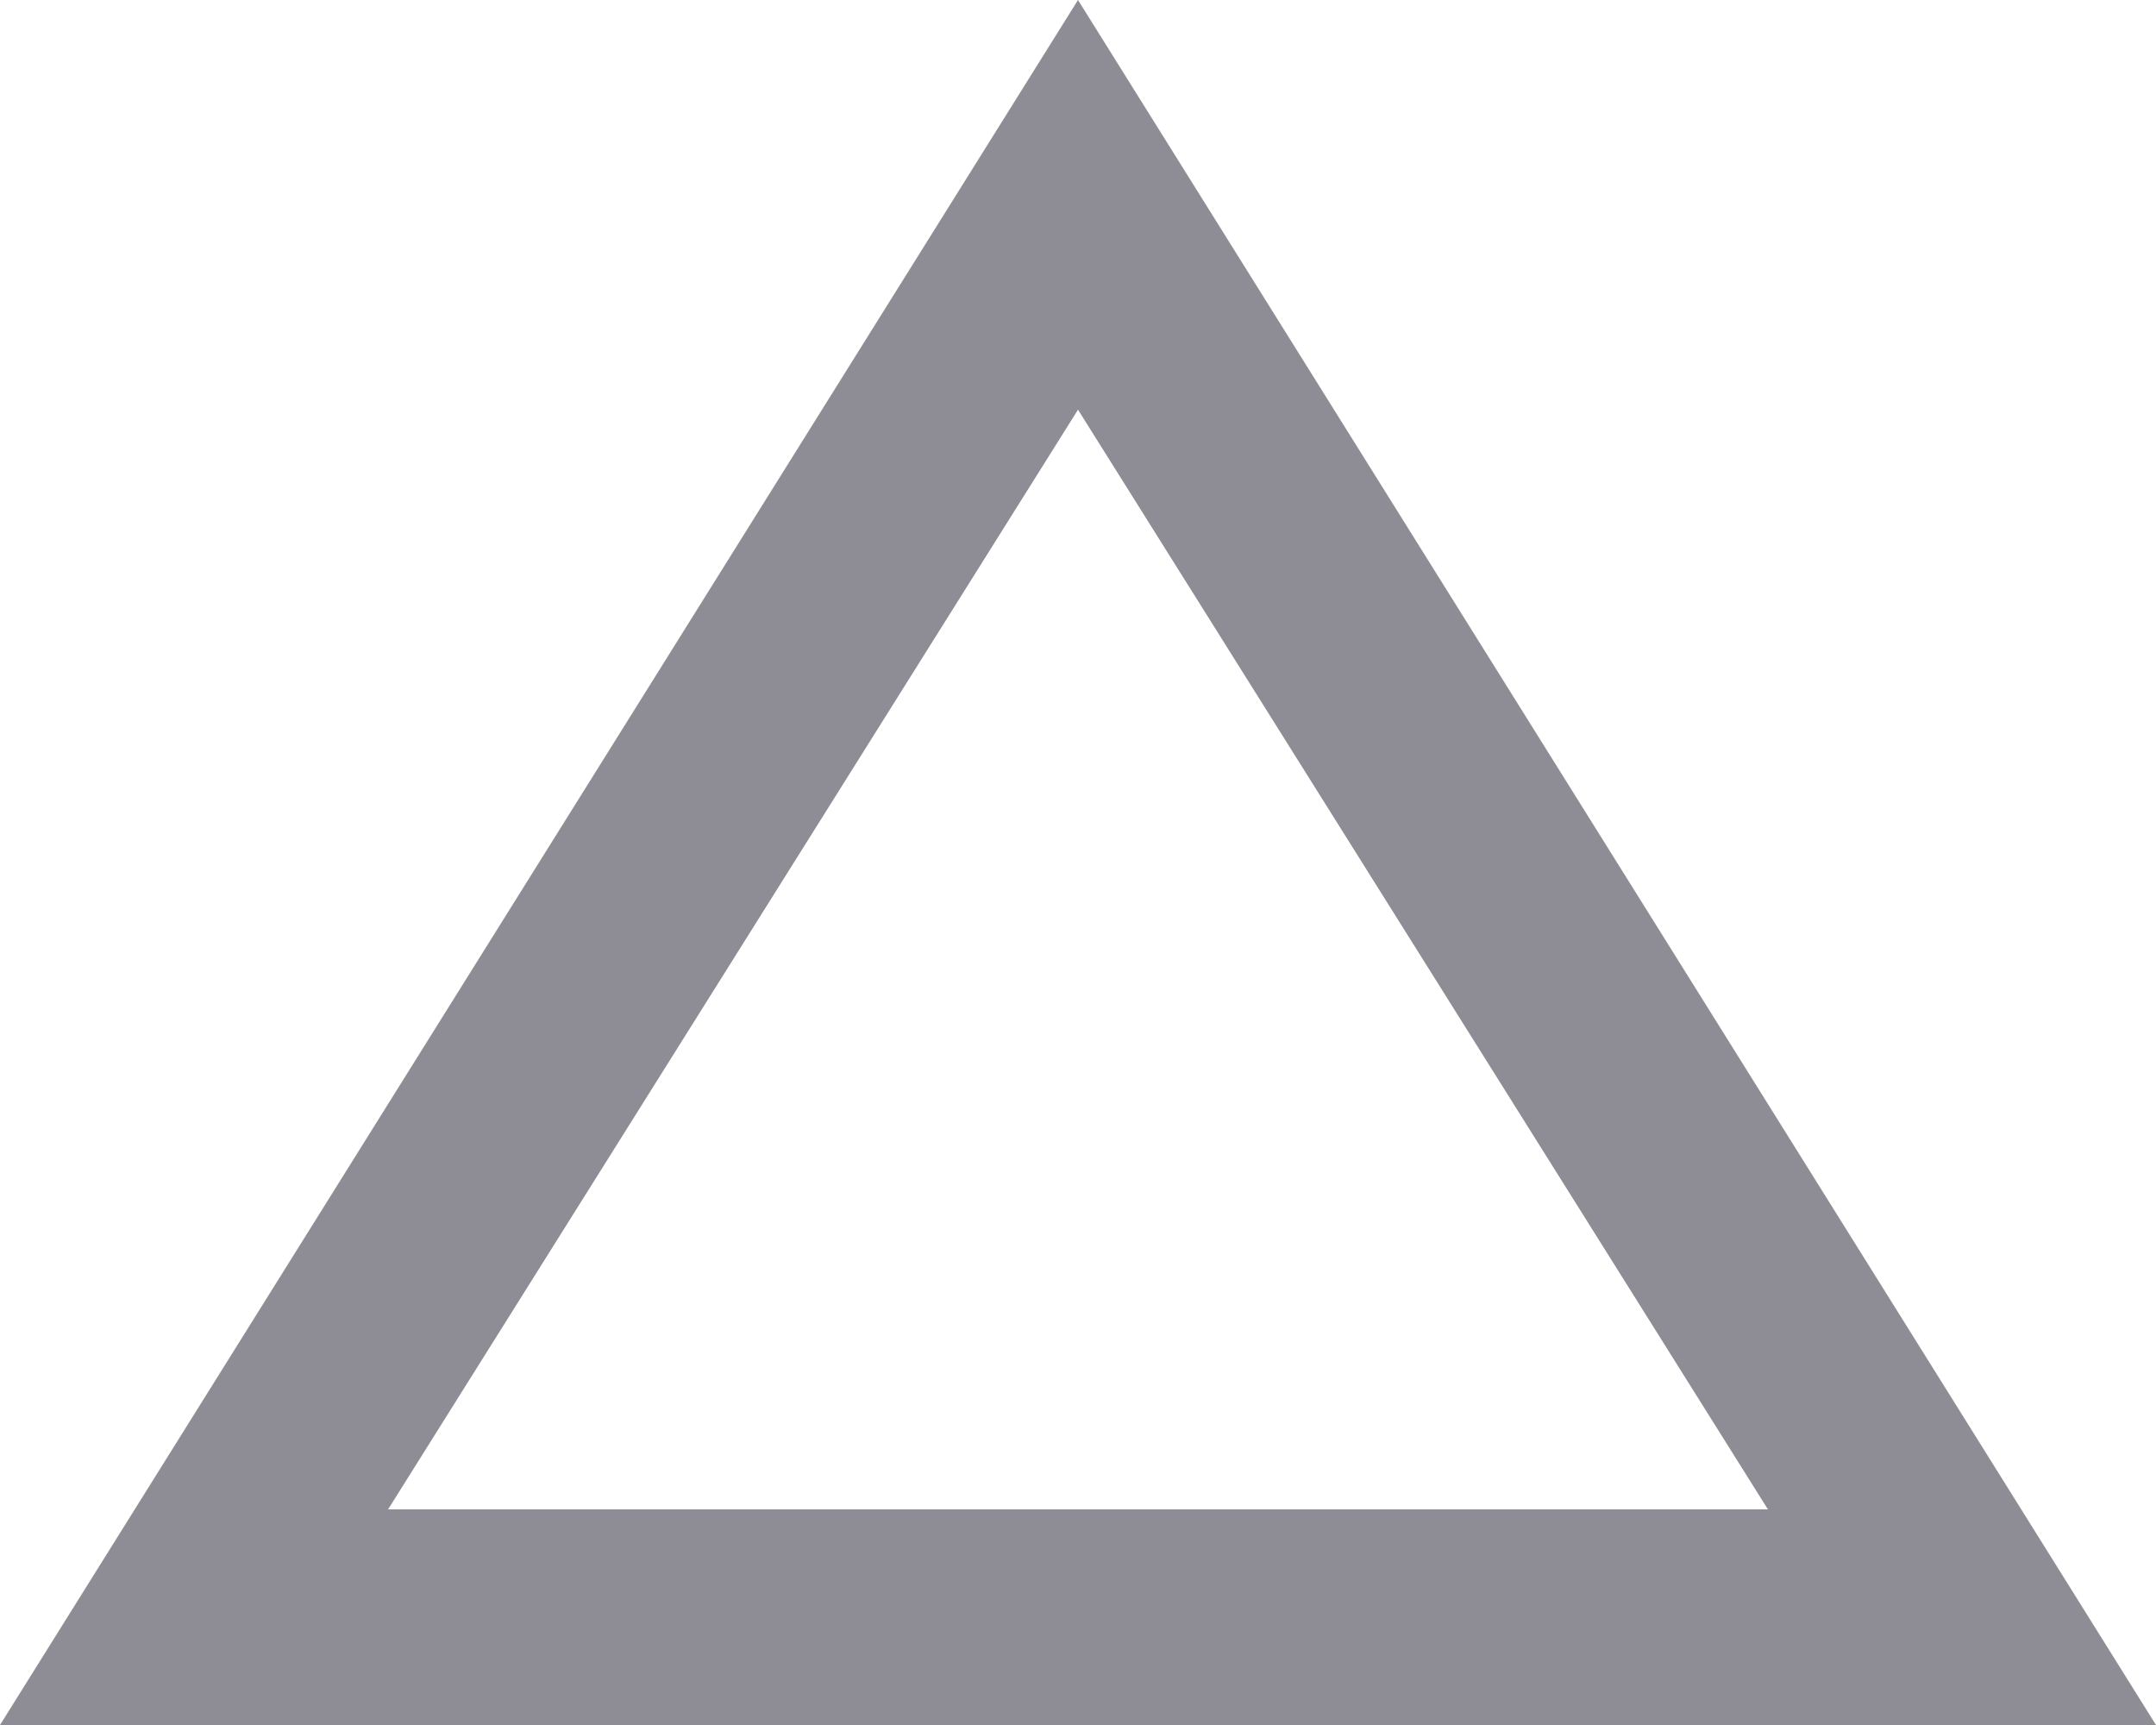
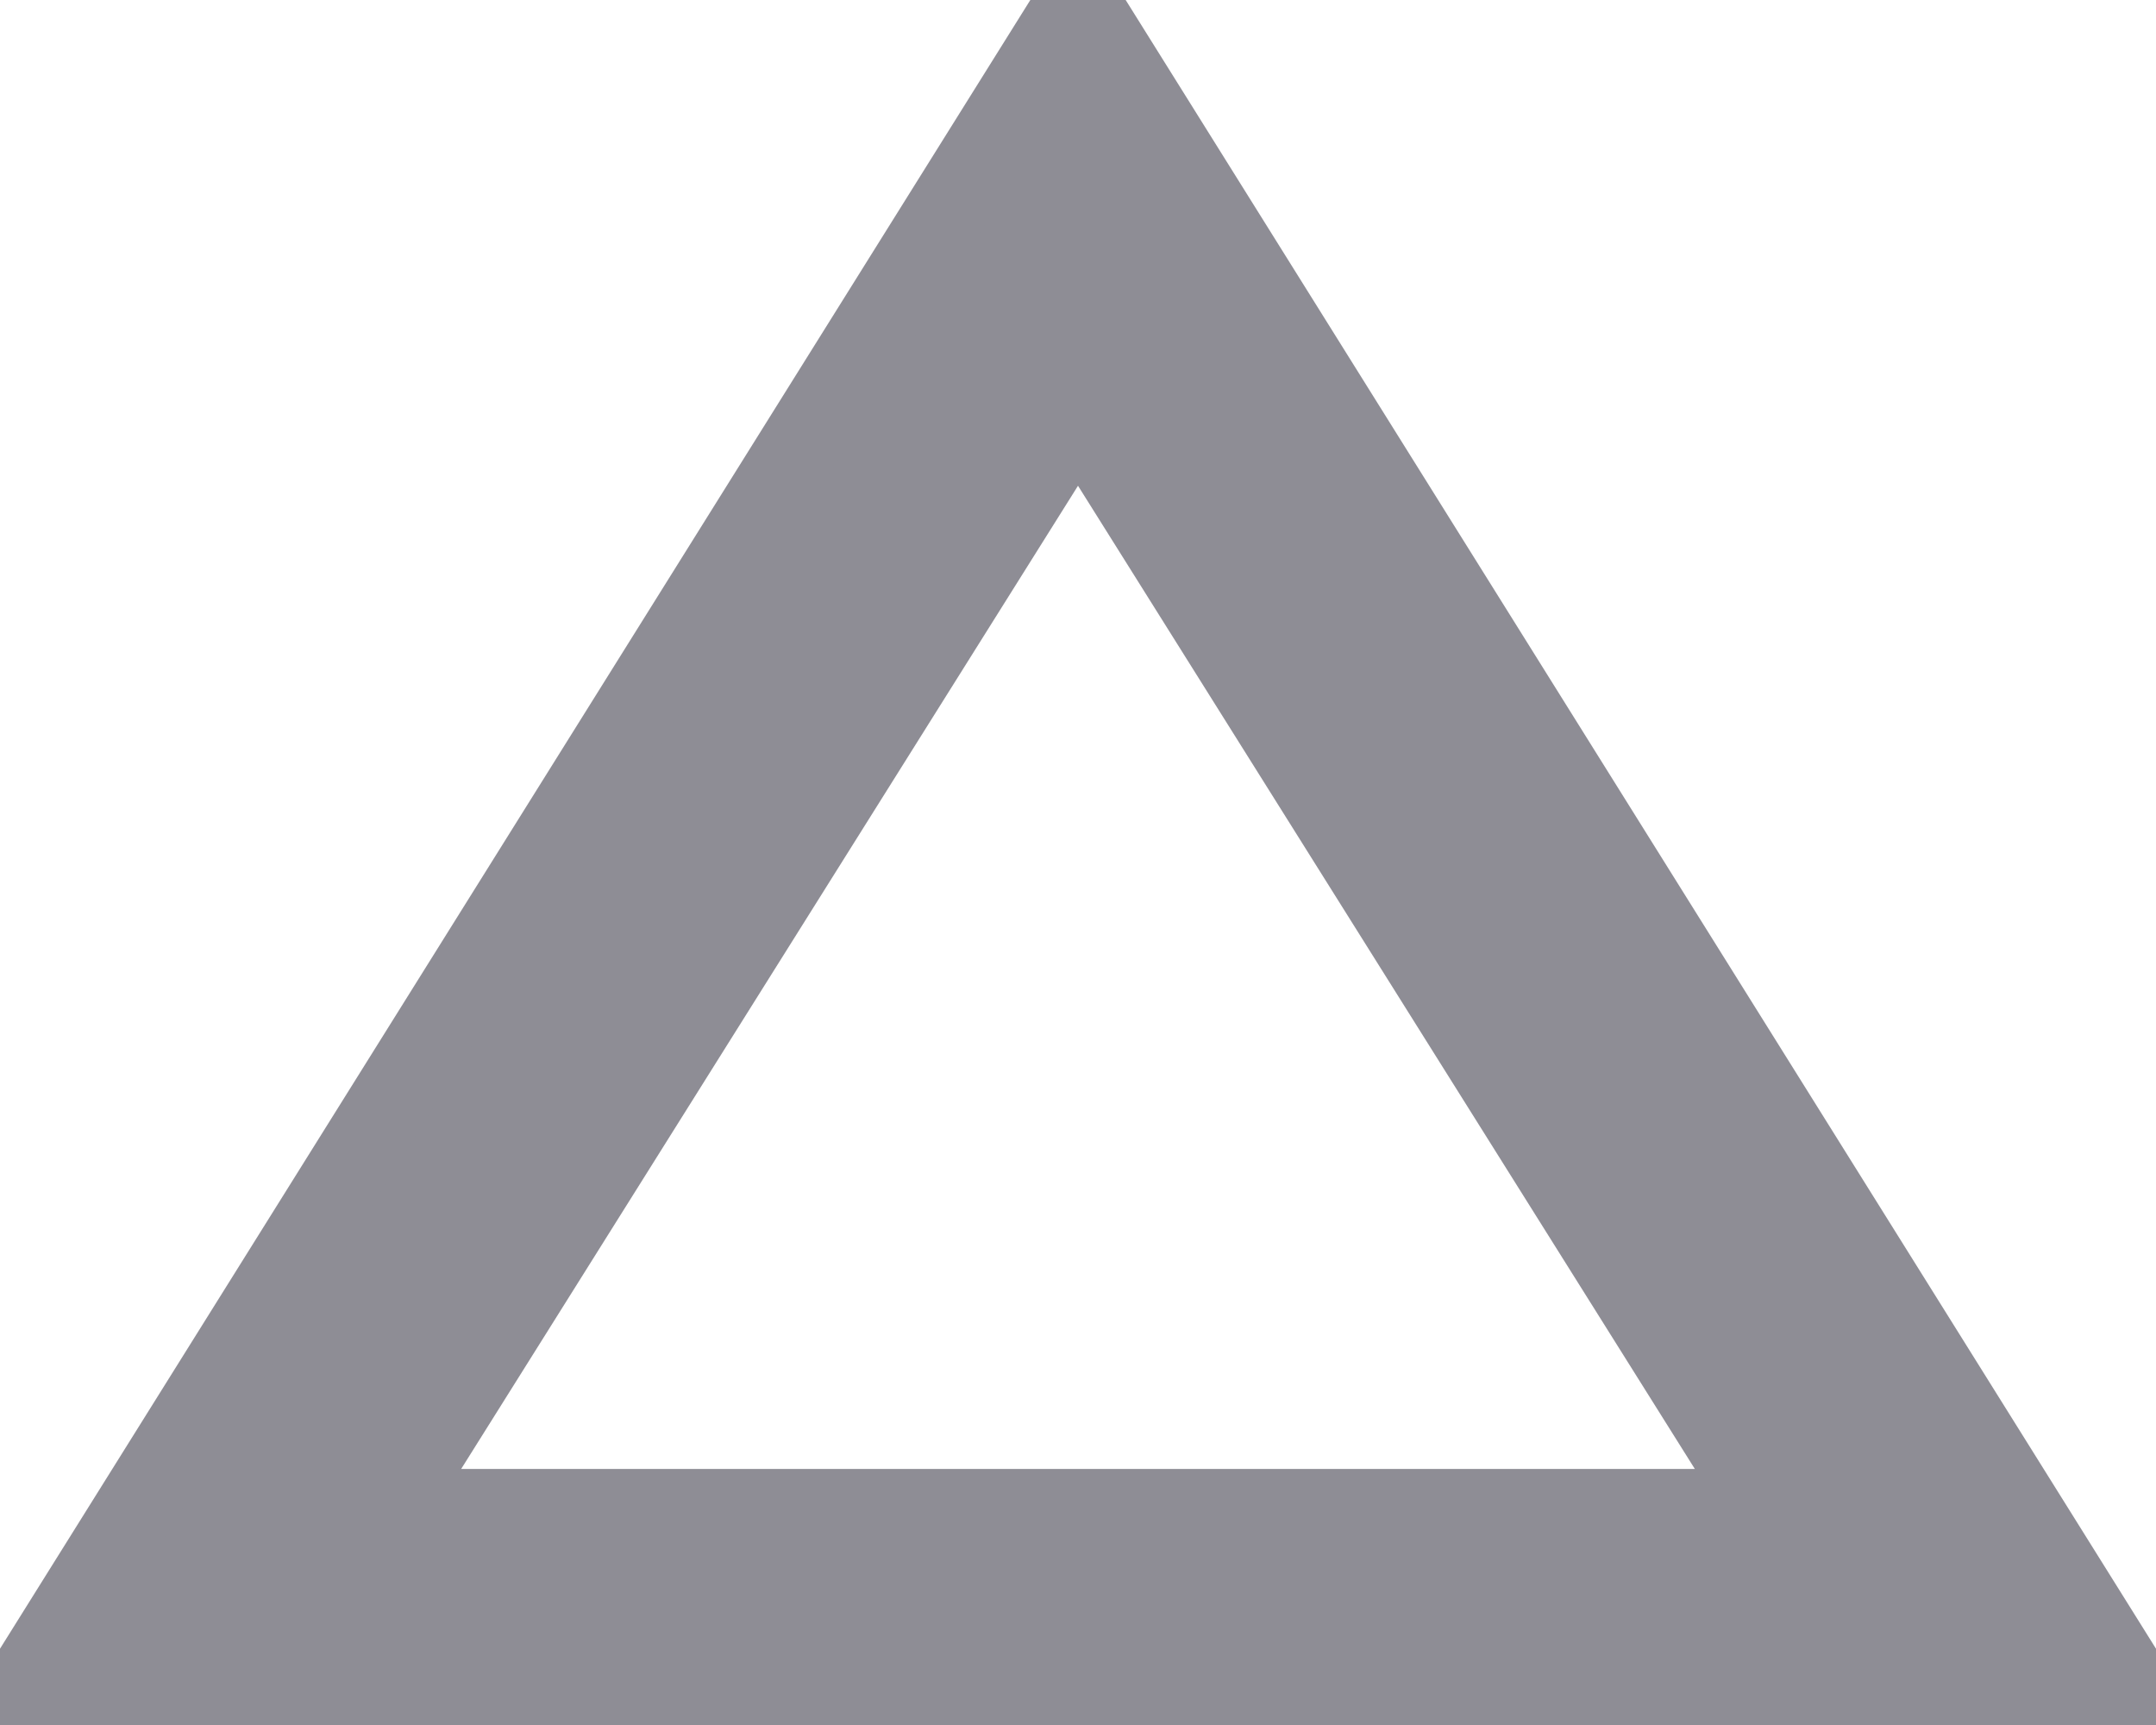
<svg xmlns="http://www.w3.org/2000/svg" version="1.1" id="Layer_1" x="0px" y="0px" viewBox="0 0 20 16" style="enable-background:new 0 0 20 16;" xml:space="preserve">
  <style type="text/css">
- 	.st0{fill:#8E8D95;}
+ 	.st0{fill:#8E8D95;stroke:#8E8D95;stroke-width:0.75;stroke-miterlimit:10;}
</style>
  <path id="ic_change_history_24px_00000012439195364978247940000013847027433481966986_" class="st0" d="M10,3.8L16.4,14H3.6L10,3.8   M10,0L0,16h20L10,0z" />
</svg>
